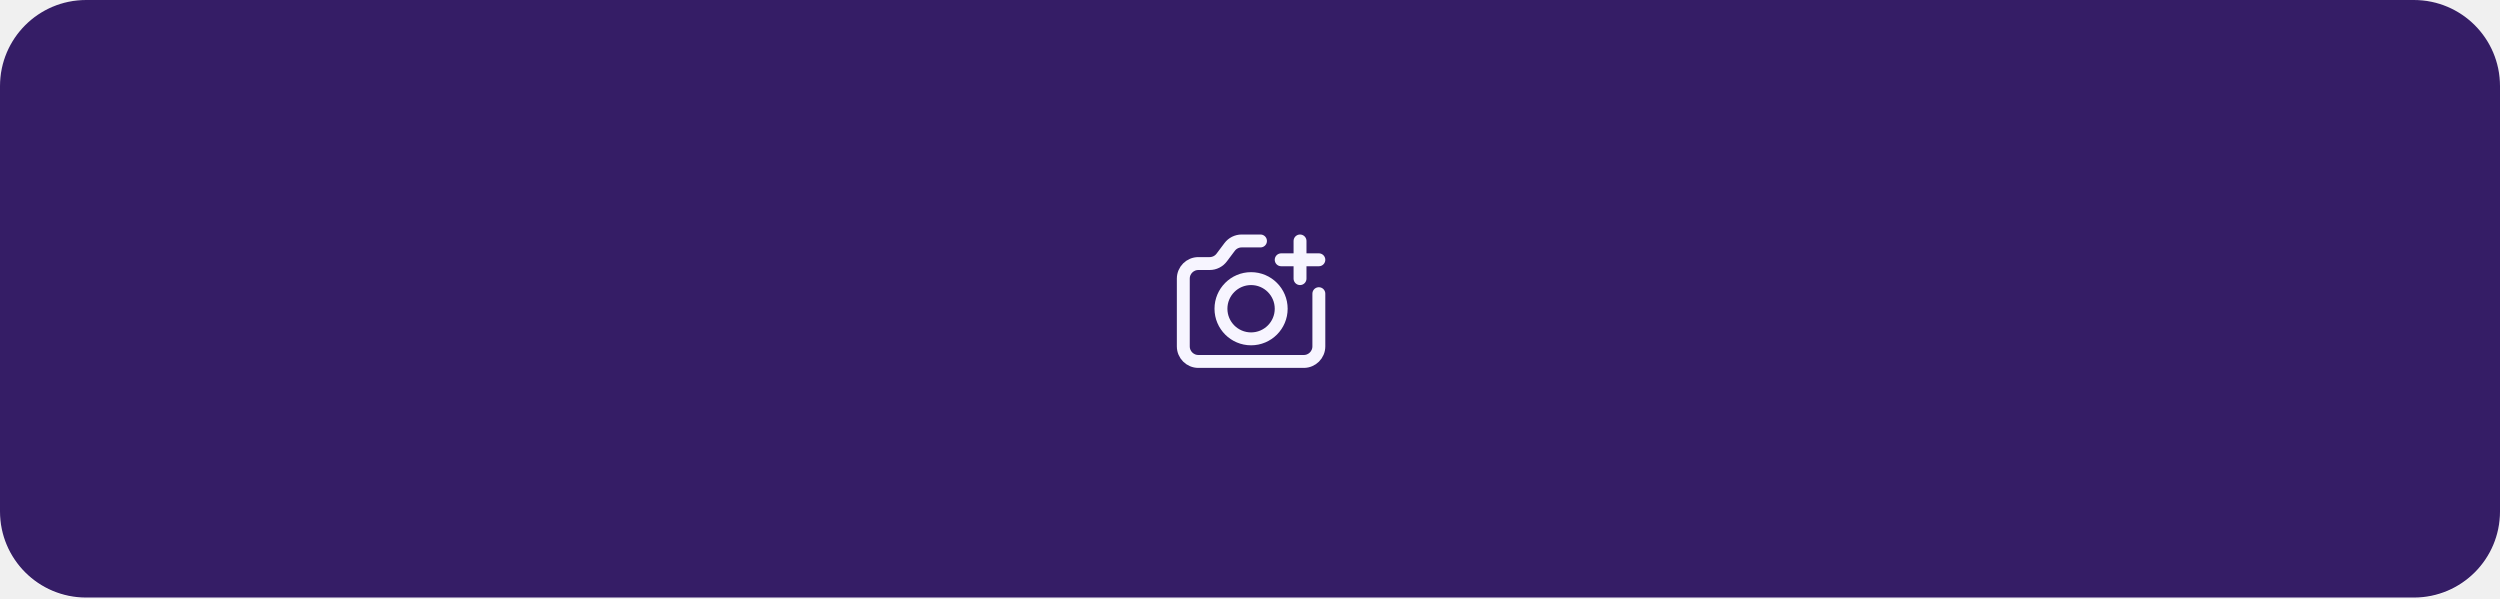
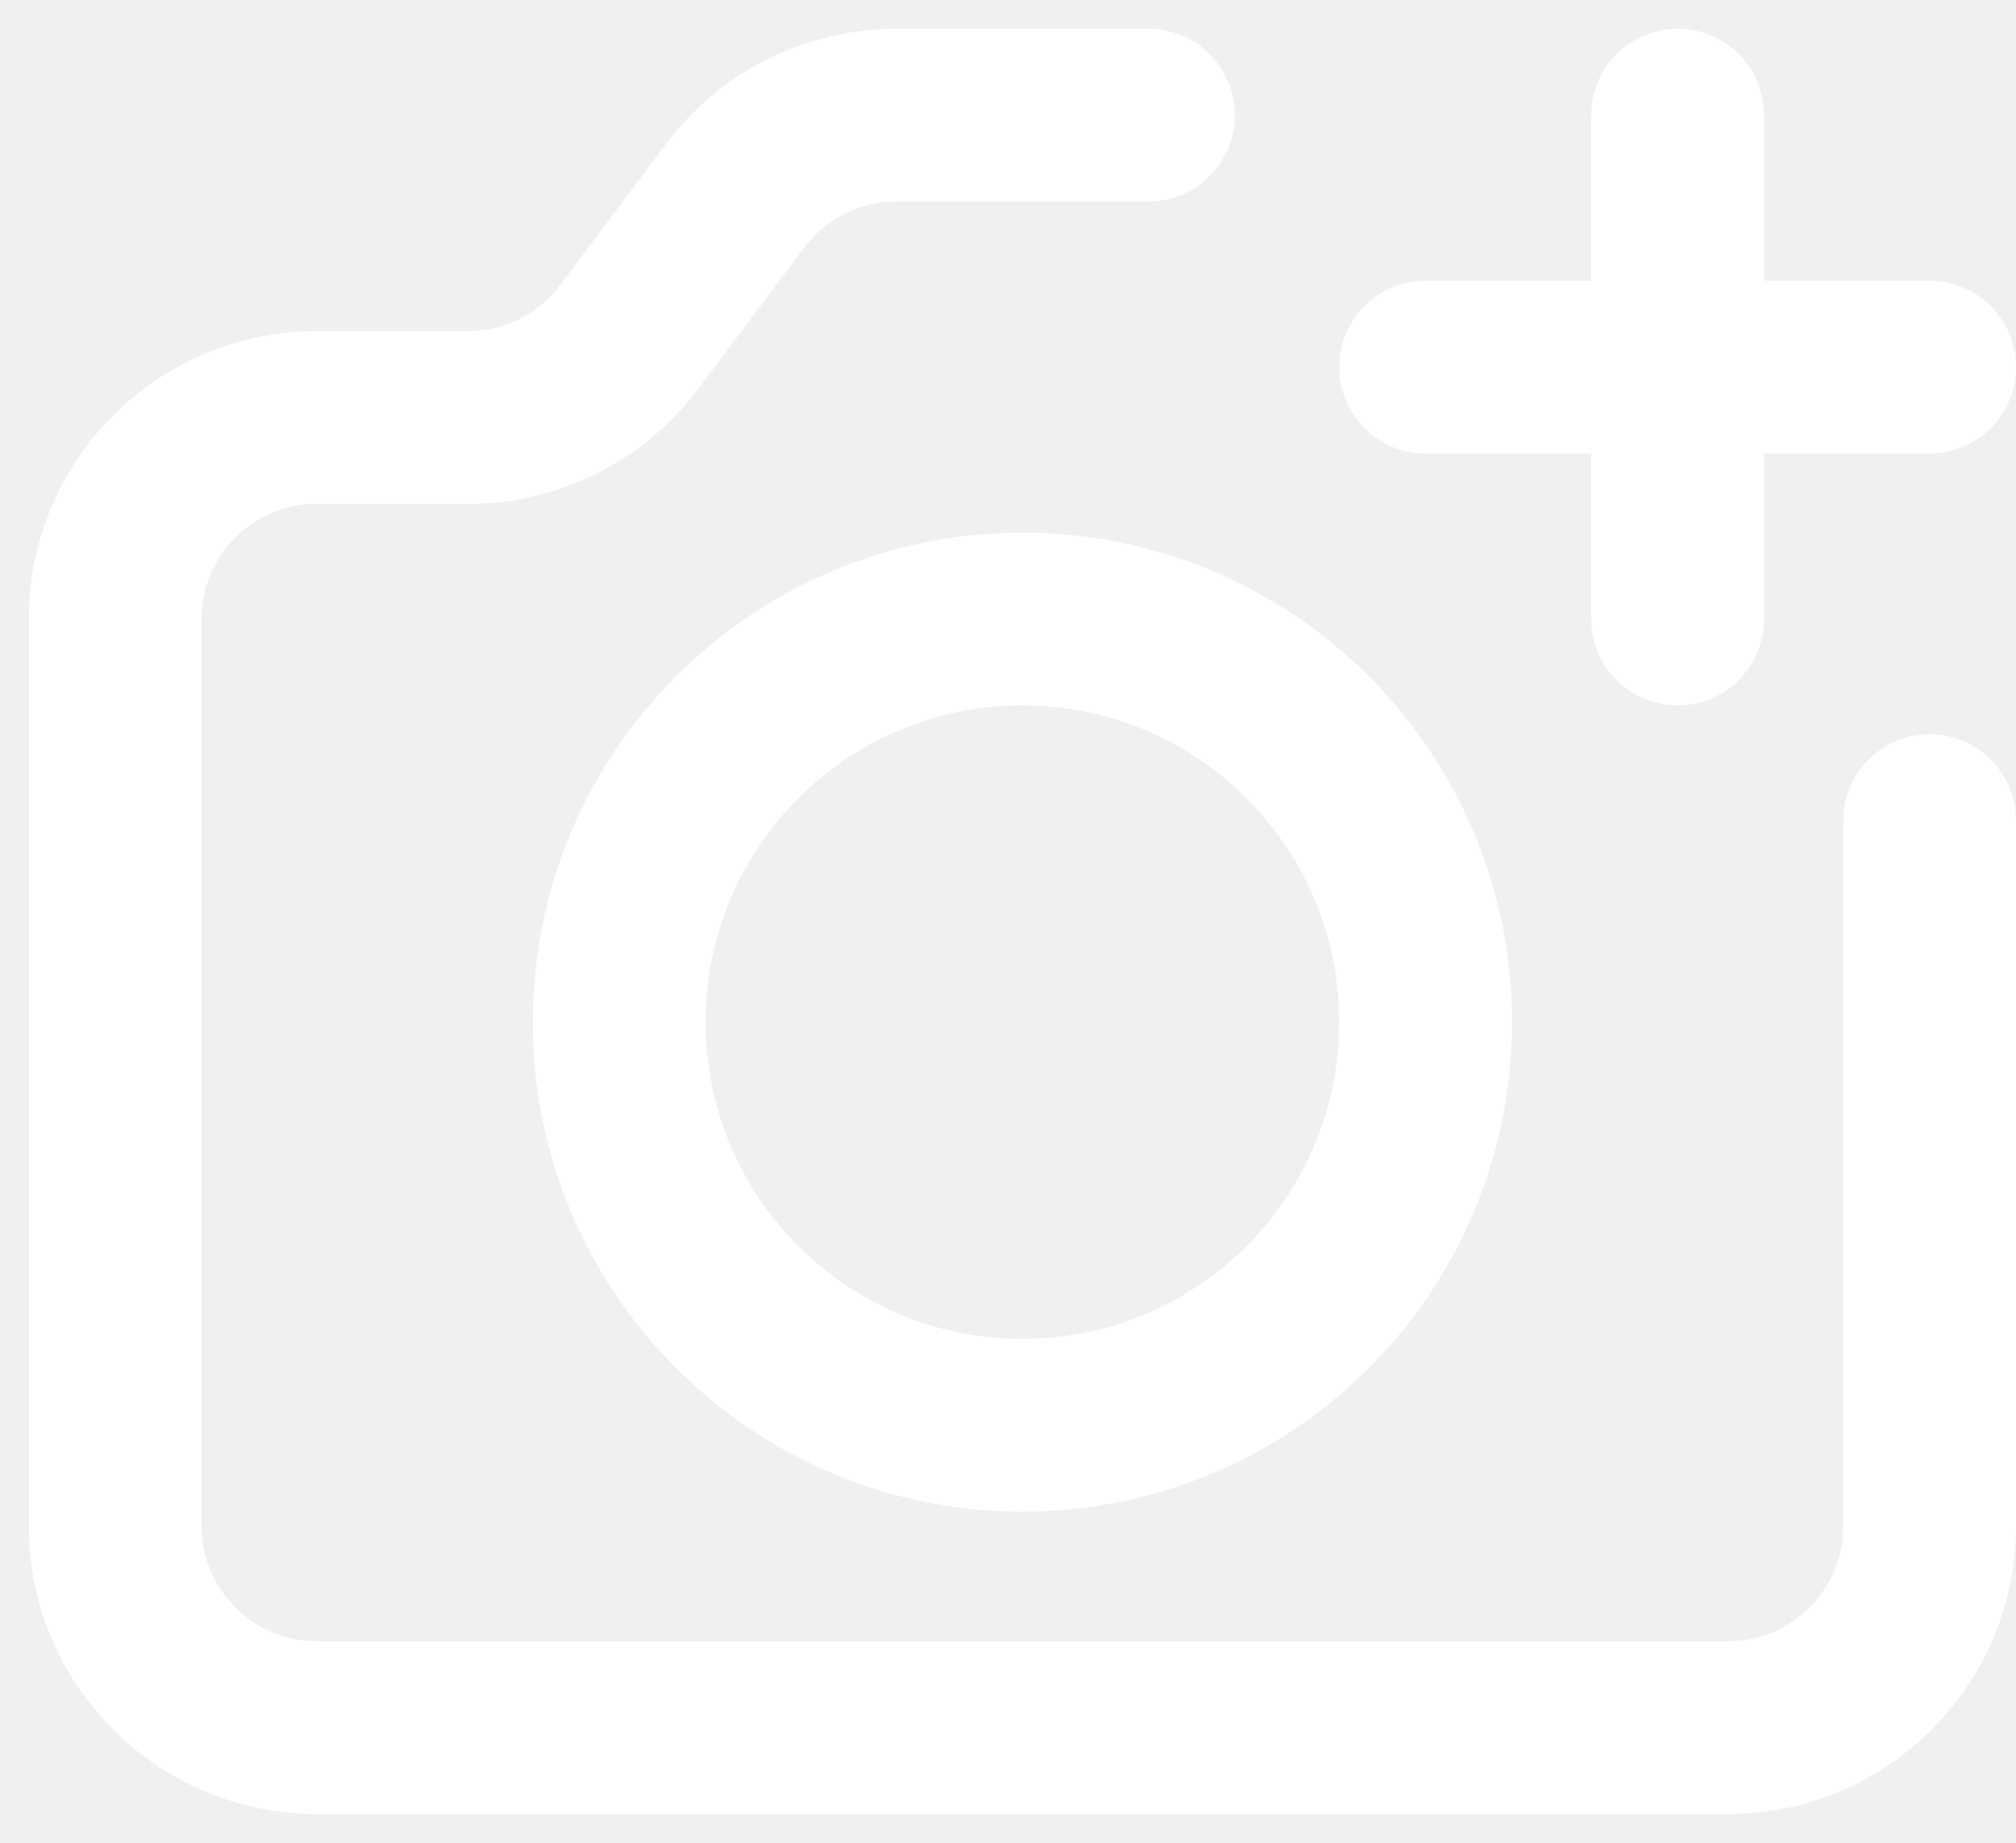
- <svg xmlns="http://www.w3.org/2000/svg" width="581" height="139" viewBox="0 0 581 139" fill="none">
-   <g clip-path="url(#clip0_109_4)">
-     <rect width="581" height="139" rx="20" fill="white" />
-     <path d="M0 20C0 8.954 8.954 0 20 0H561C572.046 0 581 8.954 581 20V118.873C581 129.919 572.046 138.873 561 138.873H20C8.954 138.873 0 129.919 0 118.873V20Z" fill="#351D66" />
-     <path d="M306.5 68.25V80.5C306.5 82.433 304.933 84 303 84H278.5C276.567 84 275 82.433 275 80.5V64.75C275 62.817 276.567 61.25 278.5 61.25H281.125C282.227 61.25 283.264 60.731 283.925 59.85L285.762 57.4C286.423 56.519 287.461 56 288.562 56H292.937" stroke="#F7F5FF" stroke-width="3" stroke-linecap="round" stroke-linejoin="round" />
-     <path d="M302.125 56V60.375M302.125 60.375V64.75M302.125 60.375H297.75M302.125 60.375H306.5" stroke="#F7F5FF" stroke-width="3" stroke-linecap="round" stroke-linejoin="round" />
-     <path d="M290.75 78.75C294.616 78.75 297.75 75.616 297.75 71.75C297.75 67.884 294.616 64.75 290.75 64.75C286.884 64.75 283.75 67.884 283.75 71.75C283.75 75.616 286.884 78.75 290.75 78.75Z" stroke="#F7F5FF" stroke-width="3" stroke-linecap="round" stroke-linejoin="round" />
-   </g>
-   <defs>
-     <clipPath id="clip0_109_4">
-       <rect width="581" height="139" rx="20" fill="white" />
-     </clipPath>
-   </defs>
+ <svg xmlns="http://www.w3.org/2000/svg" width="35" height="32" viewBox="0 0 35 32" fill="none">
+   <path d="M33.5 14.25V26.5C33.5 28.433 31.933 30 30 30H5.5C3.567 30 2 28.433 2 26.5V10.75C2 8.817 3.567 7.25 5.5 7.25H8.125C9.227 7.25 10.264 6.731 10.925 5.85L12.762 3.4C13.424 2.519 14.461 2 15.562 2H19.938" stroke="white" stroke-width="3" stroke-linecap="round" stroke-linejoin="round" />
+   <path d="M29.125 2V6.375M29.125 6.375V10.75M29.125 6.375H24.75M29.125 6.375H33.5" stroke="white" stroke-width="3" stroke-linecap="round" stroke-linejoin="round" />
+   <path d="M17.75 24.75C21.616 24.75 24.75 21.616 24.75 17.75C24.75 13.884 21.616 10.75 17.75 10.75C13.884 10.75 10.75 13.884 10.75 17.75C10.75 21.616 13.884 24.75 17.75 24.75Z" stroke="white" stroke-width="3" stroke-linecap="round" stroke-linejoin="round" />
</svg>
